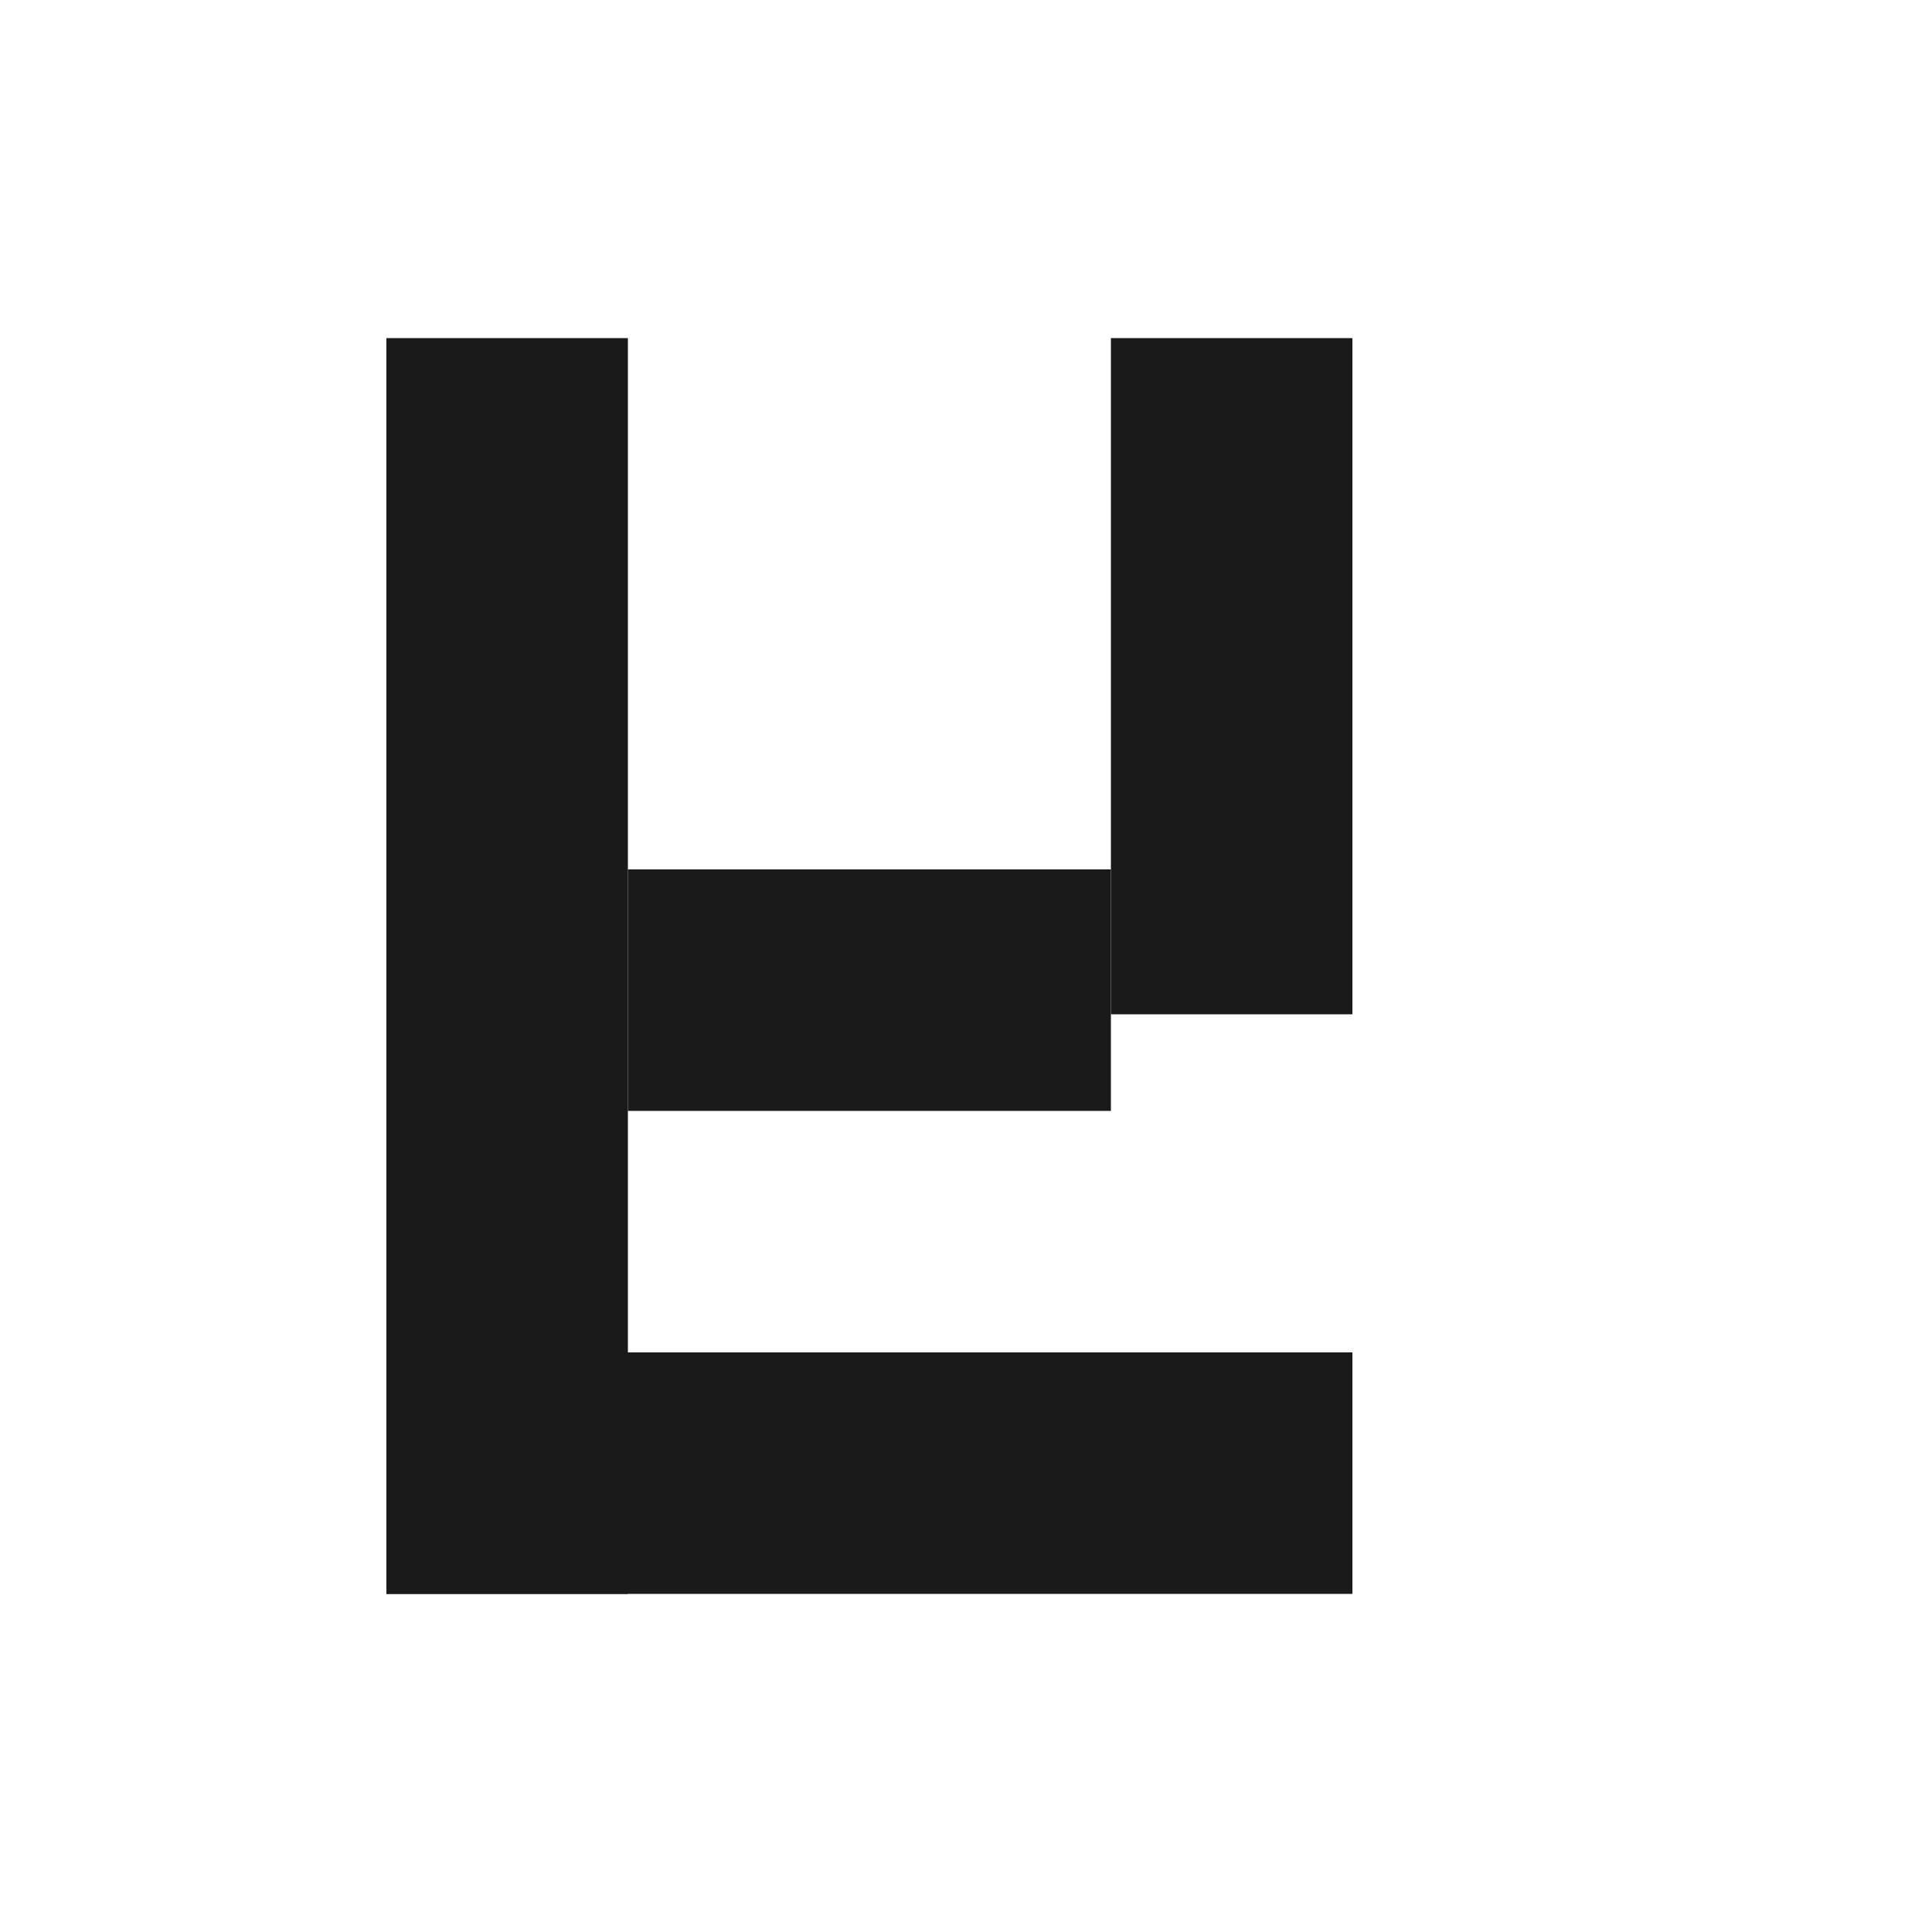
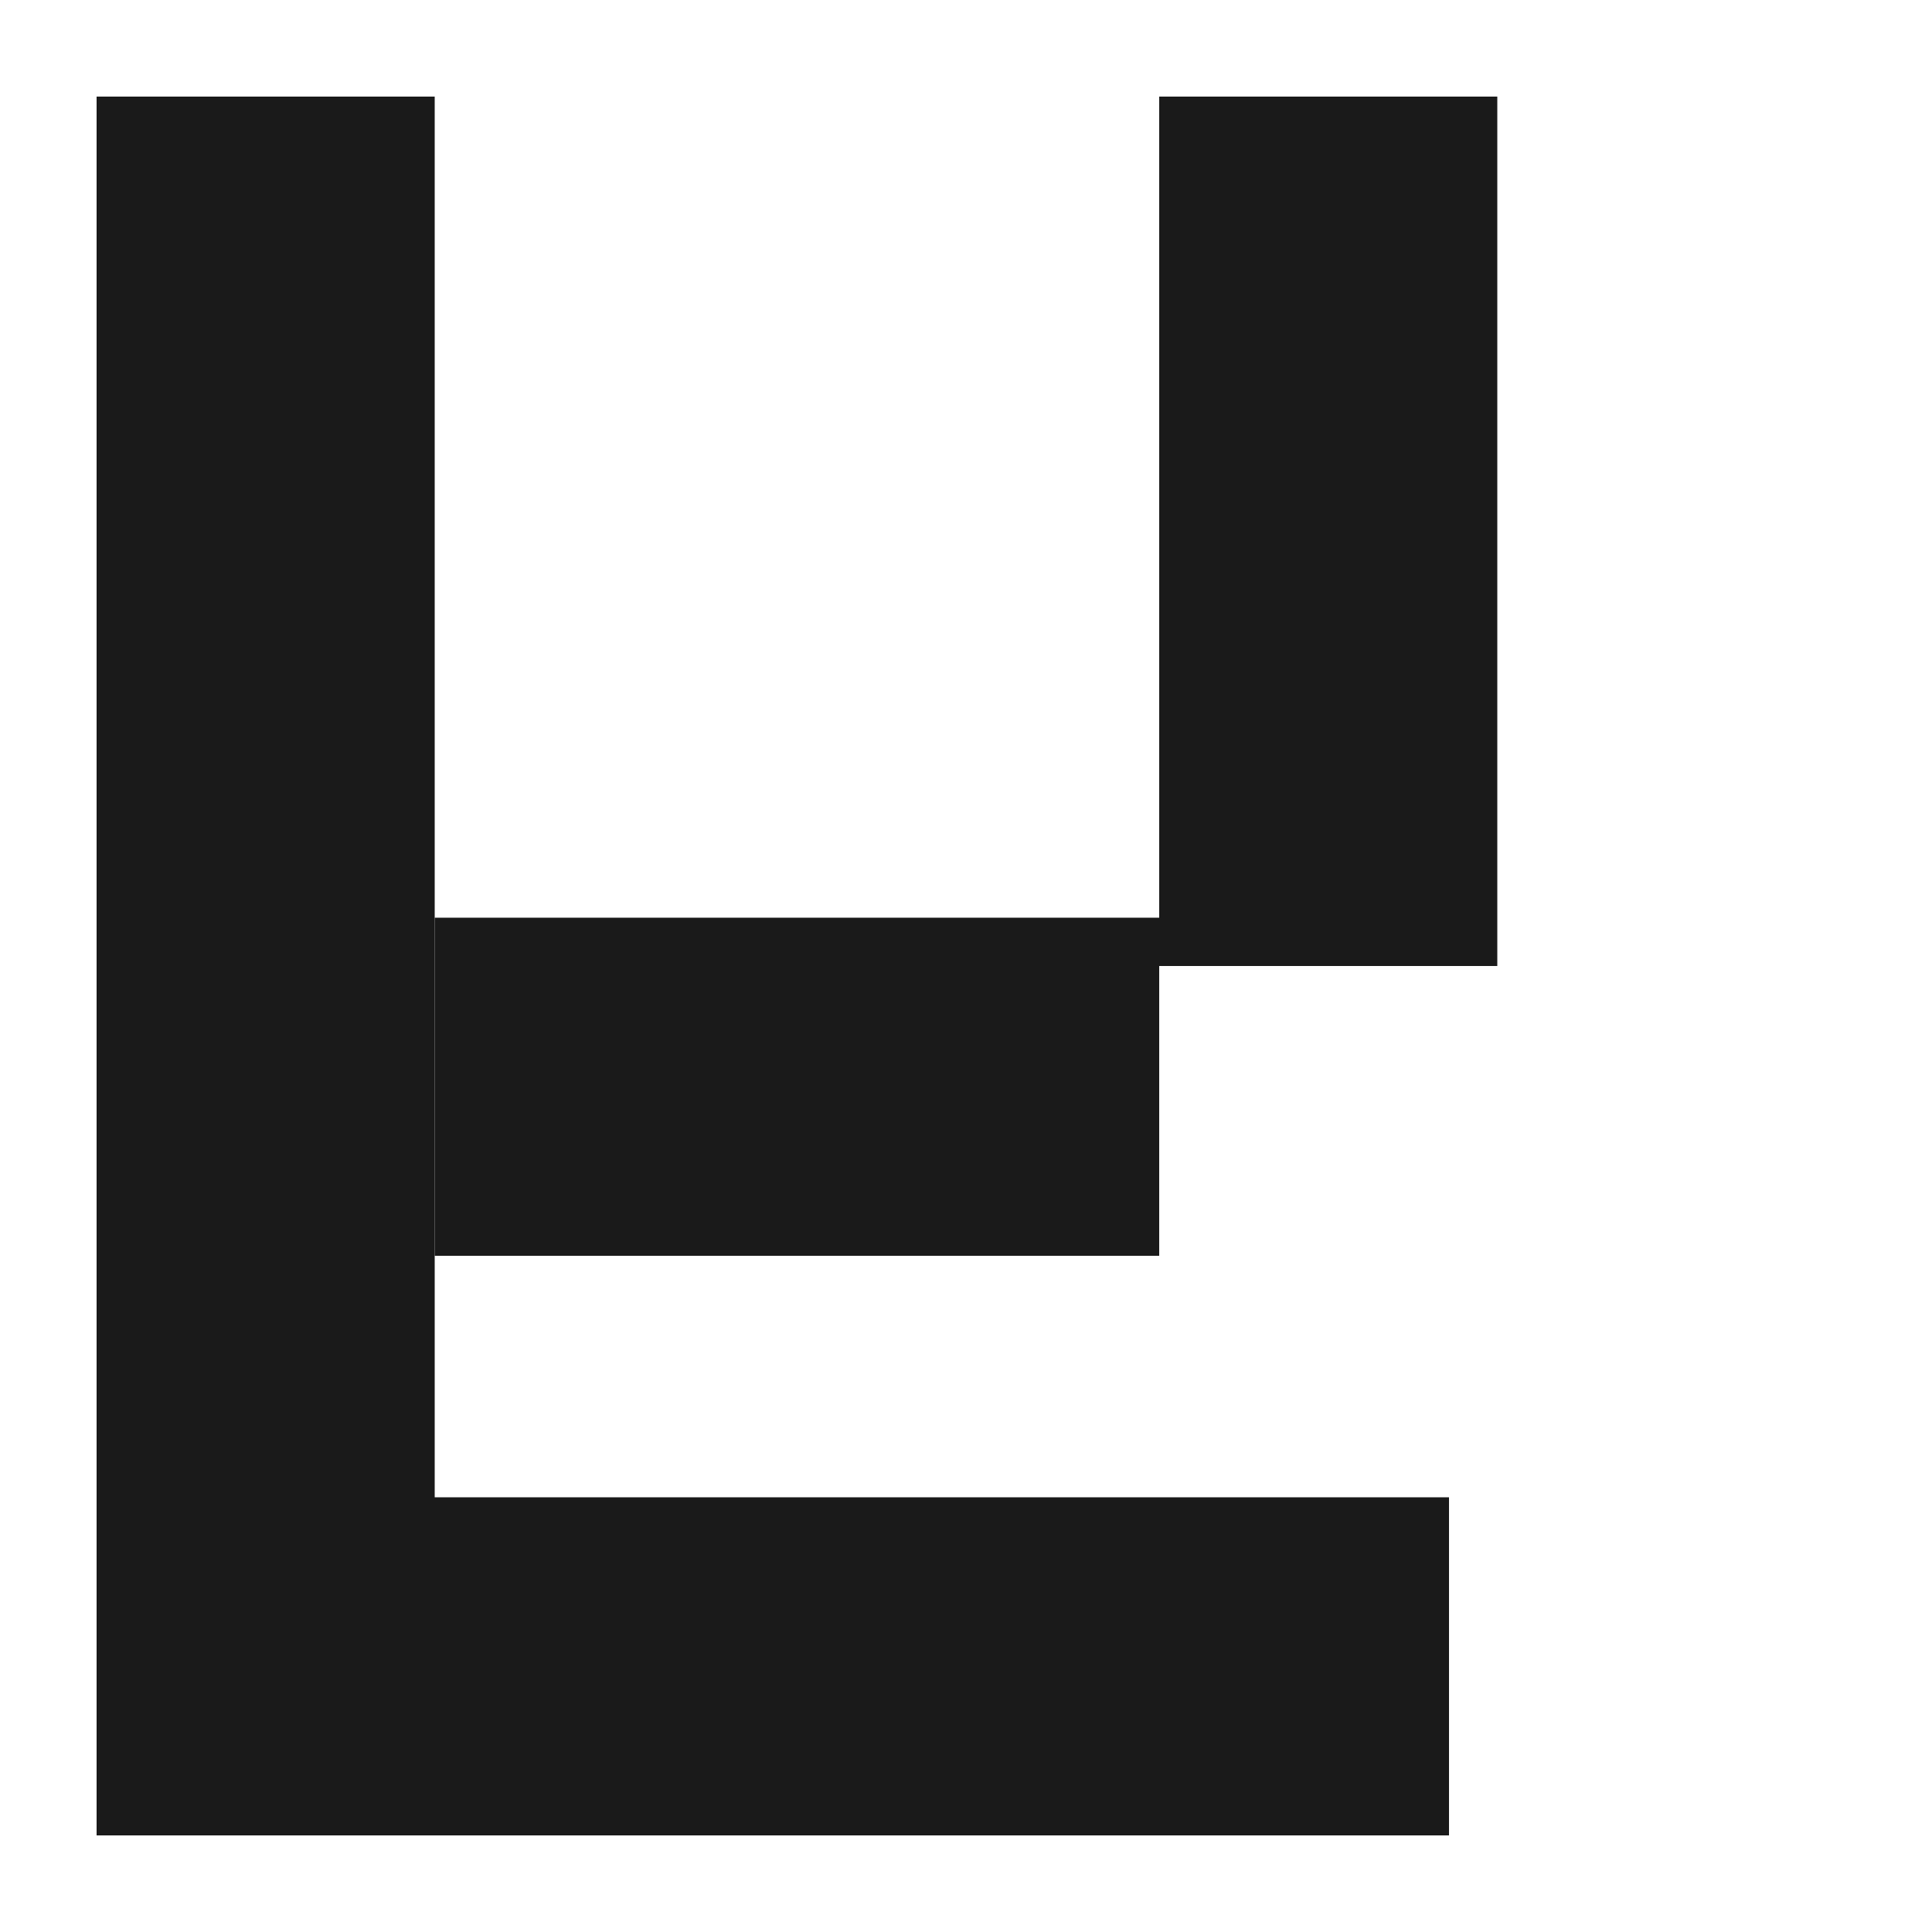
<svg xmlns="http://www.w3.org/2000/svg" viewBox="0 0 40 40">
-   <rect x="8" y="7" width="5" height="26" fill="#1a1a1a" />
-   <rect x="8" y="28" width="20" height="5" fill="#1a1a1a" />
-   <rect x="23" y="7" width="5" height="14" fill="#1a1a1a" />
-   <rect x="13" y="18" width="10" height="5" fill="#1a1a1a" />
+   <rect x="2" y="2" width="7" height="36" fill="#1a1a1a" />
+   <rect x="2" y="31" width="28" height="7" fill="#1a1a1a" />
+   <rect x="24" y="2" width="7" height="18" fill="#1a1a1a" />
+   <rect x="9" y="19" width="15" height="7" fill="#1a1a1a" />
</svg>
